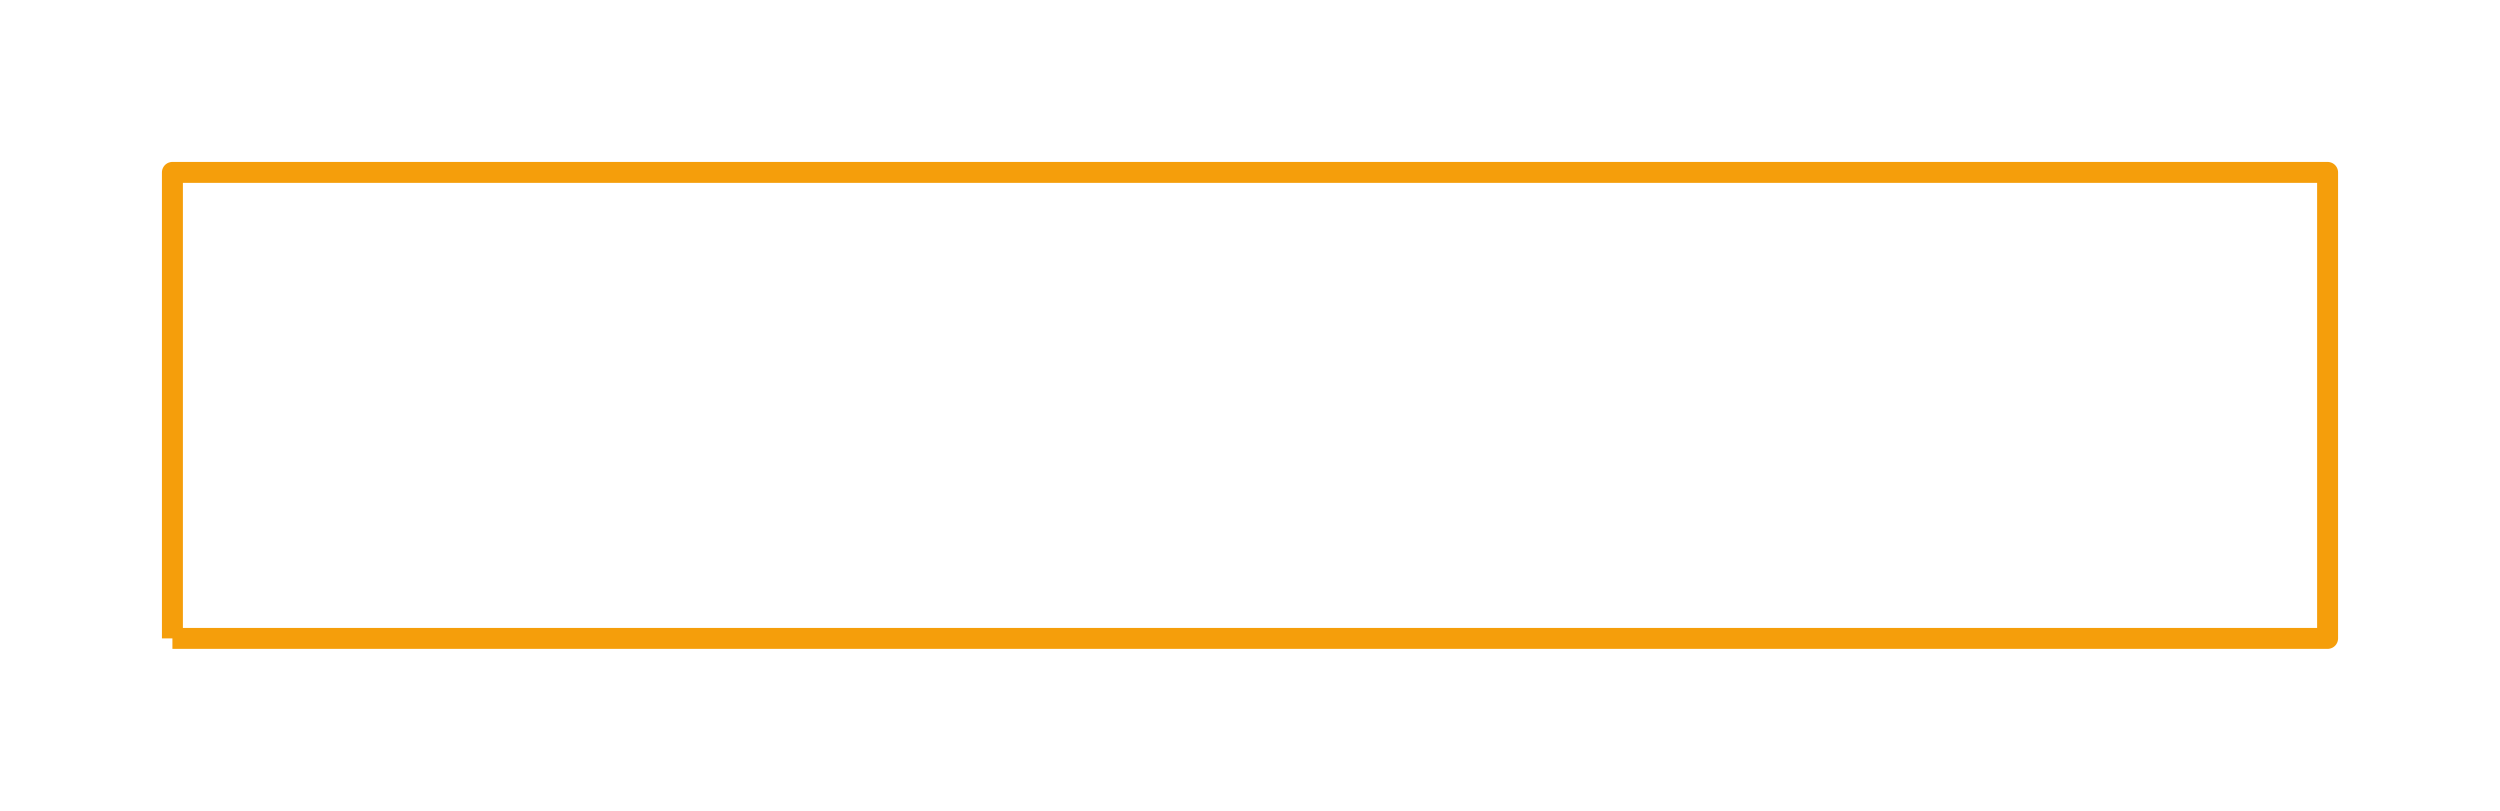
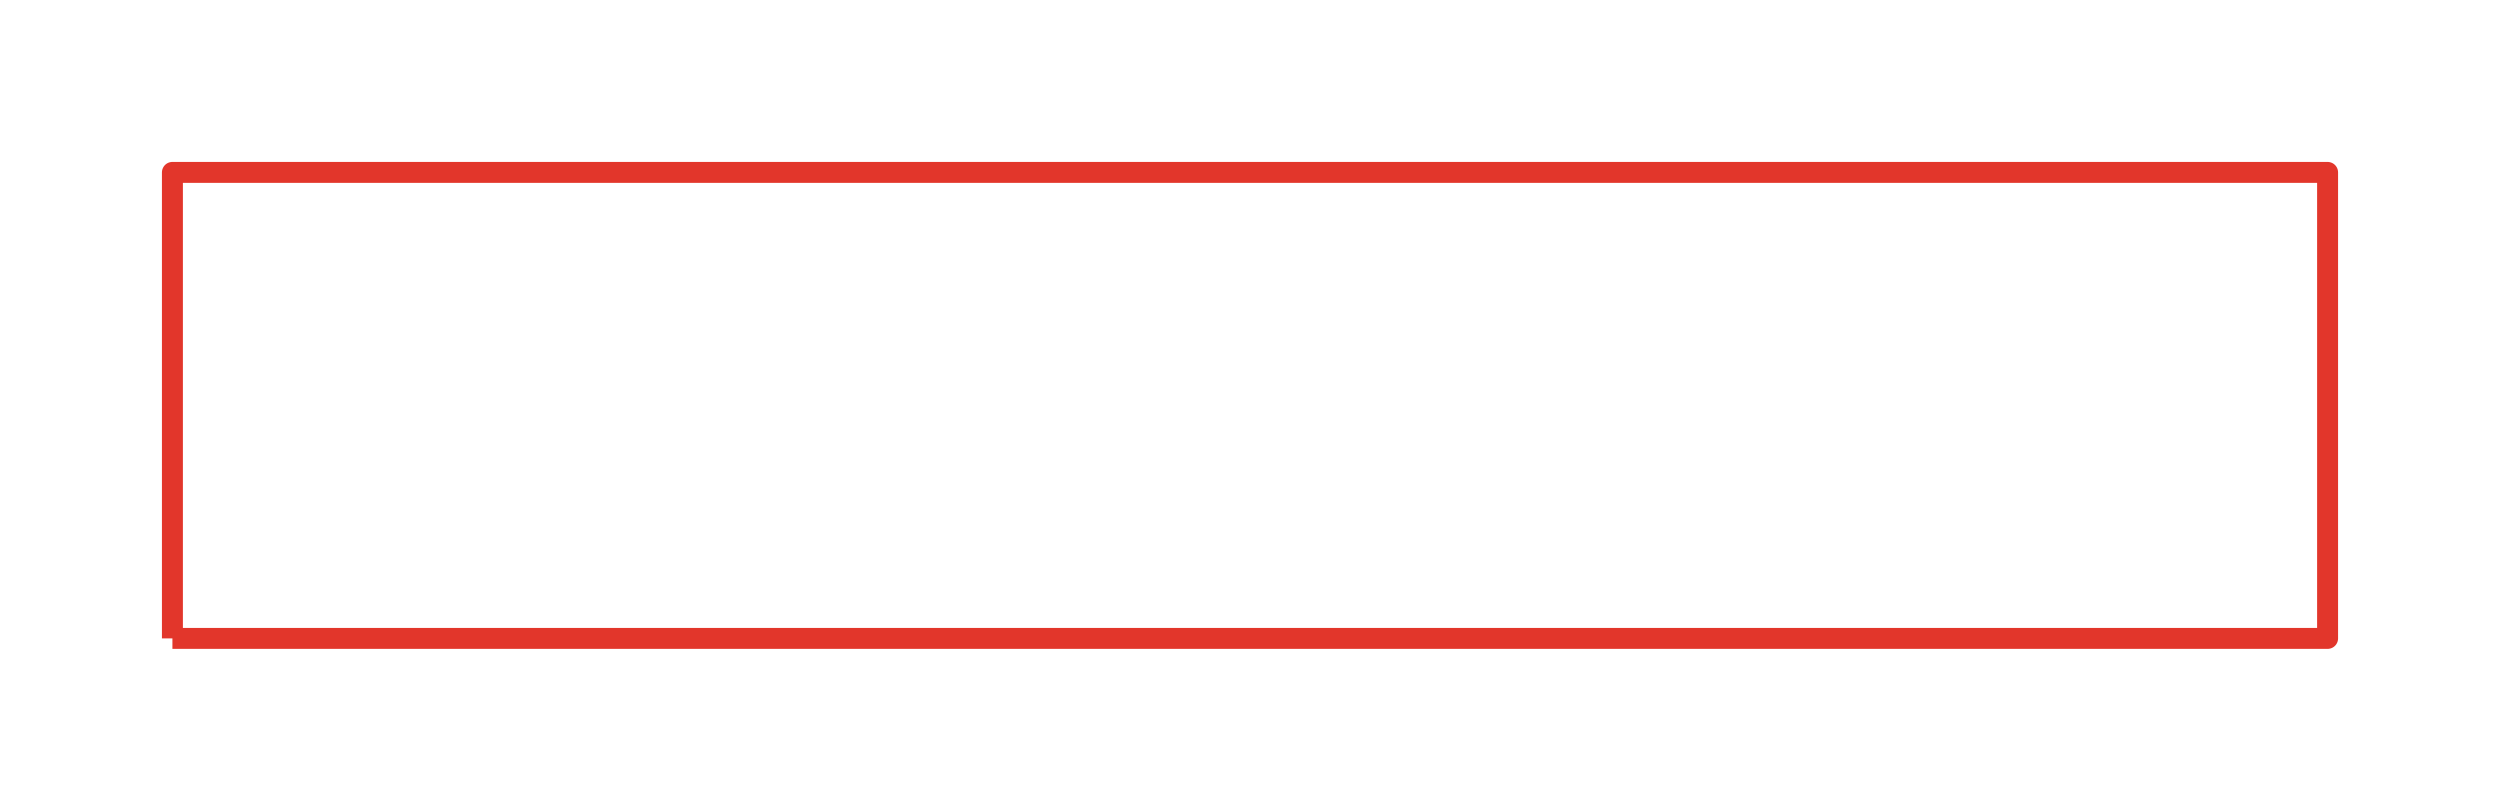
<svg xmlns="http://www.w3.org/2000/svg" viewBox="0 0 214.6 69.6" font-family="IBM Plex Sans, Segoe UI, sans-serif" role="img" aria-label="Lentelės kontūras: RECTANG">
-   <path d="M14.8 54.8 L199.8 54.8 L199.8 14.8 L14.8 14.8 L14.8 54.8" fill="none" stroke="#f59e0b" stroke-width="1.8" vector-effect="non-scaling-stroke" stroke-linejoin="round" />
+   <path d="M14.8 54.8 L199.8 54.8 L199.8 14.8 L14.8 14.8 L14.8 54.8" fill="none" stroke="#e2362b" stroke-width="1.8" vector-effect="non-scaling-stroke" stroke-linejoin="round" />
</svg>
